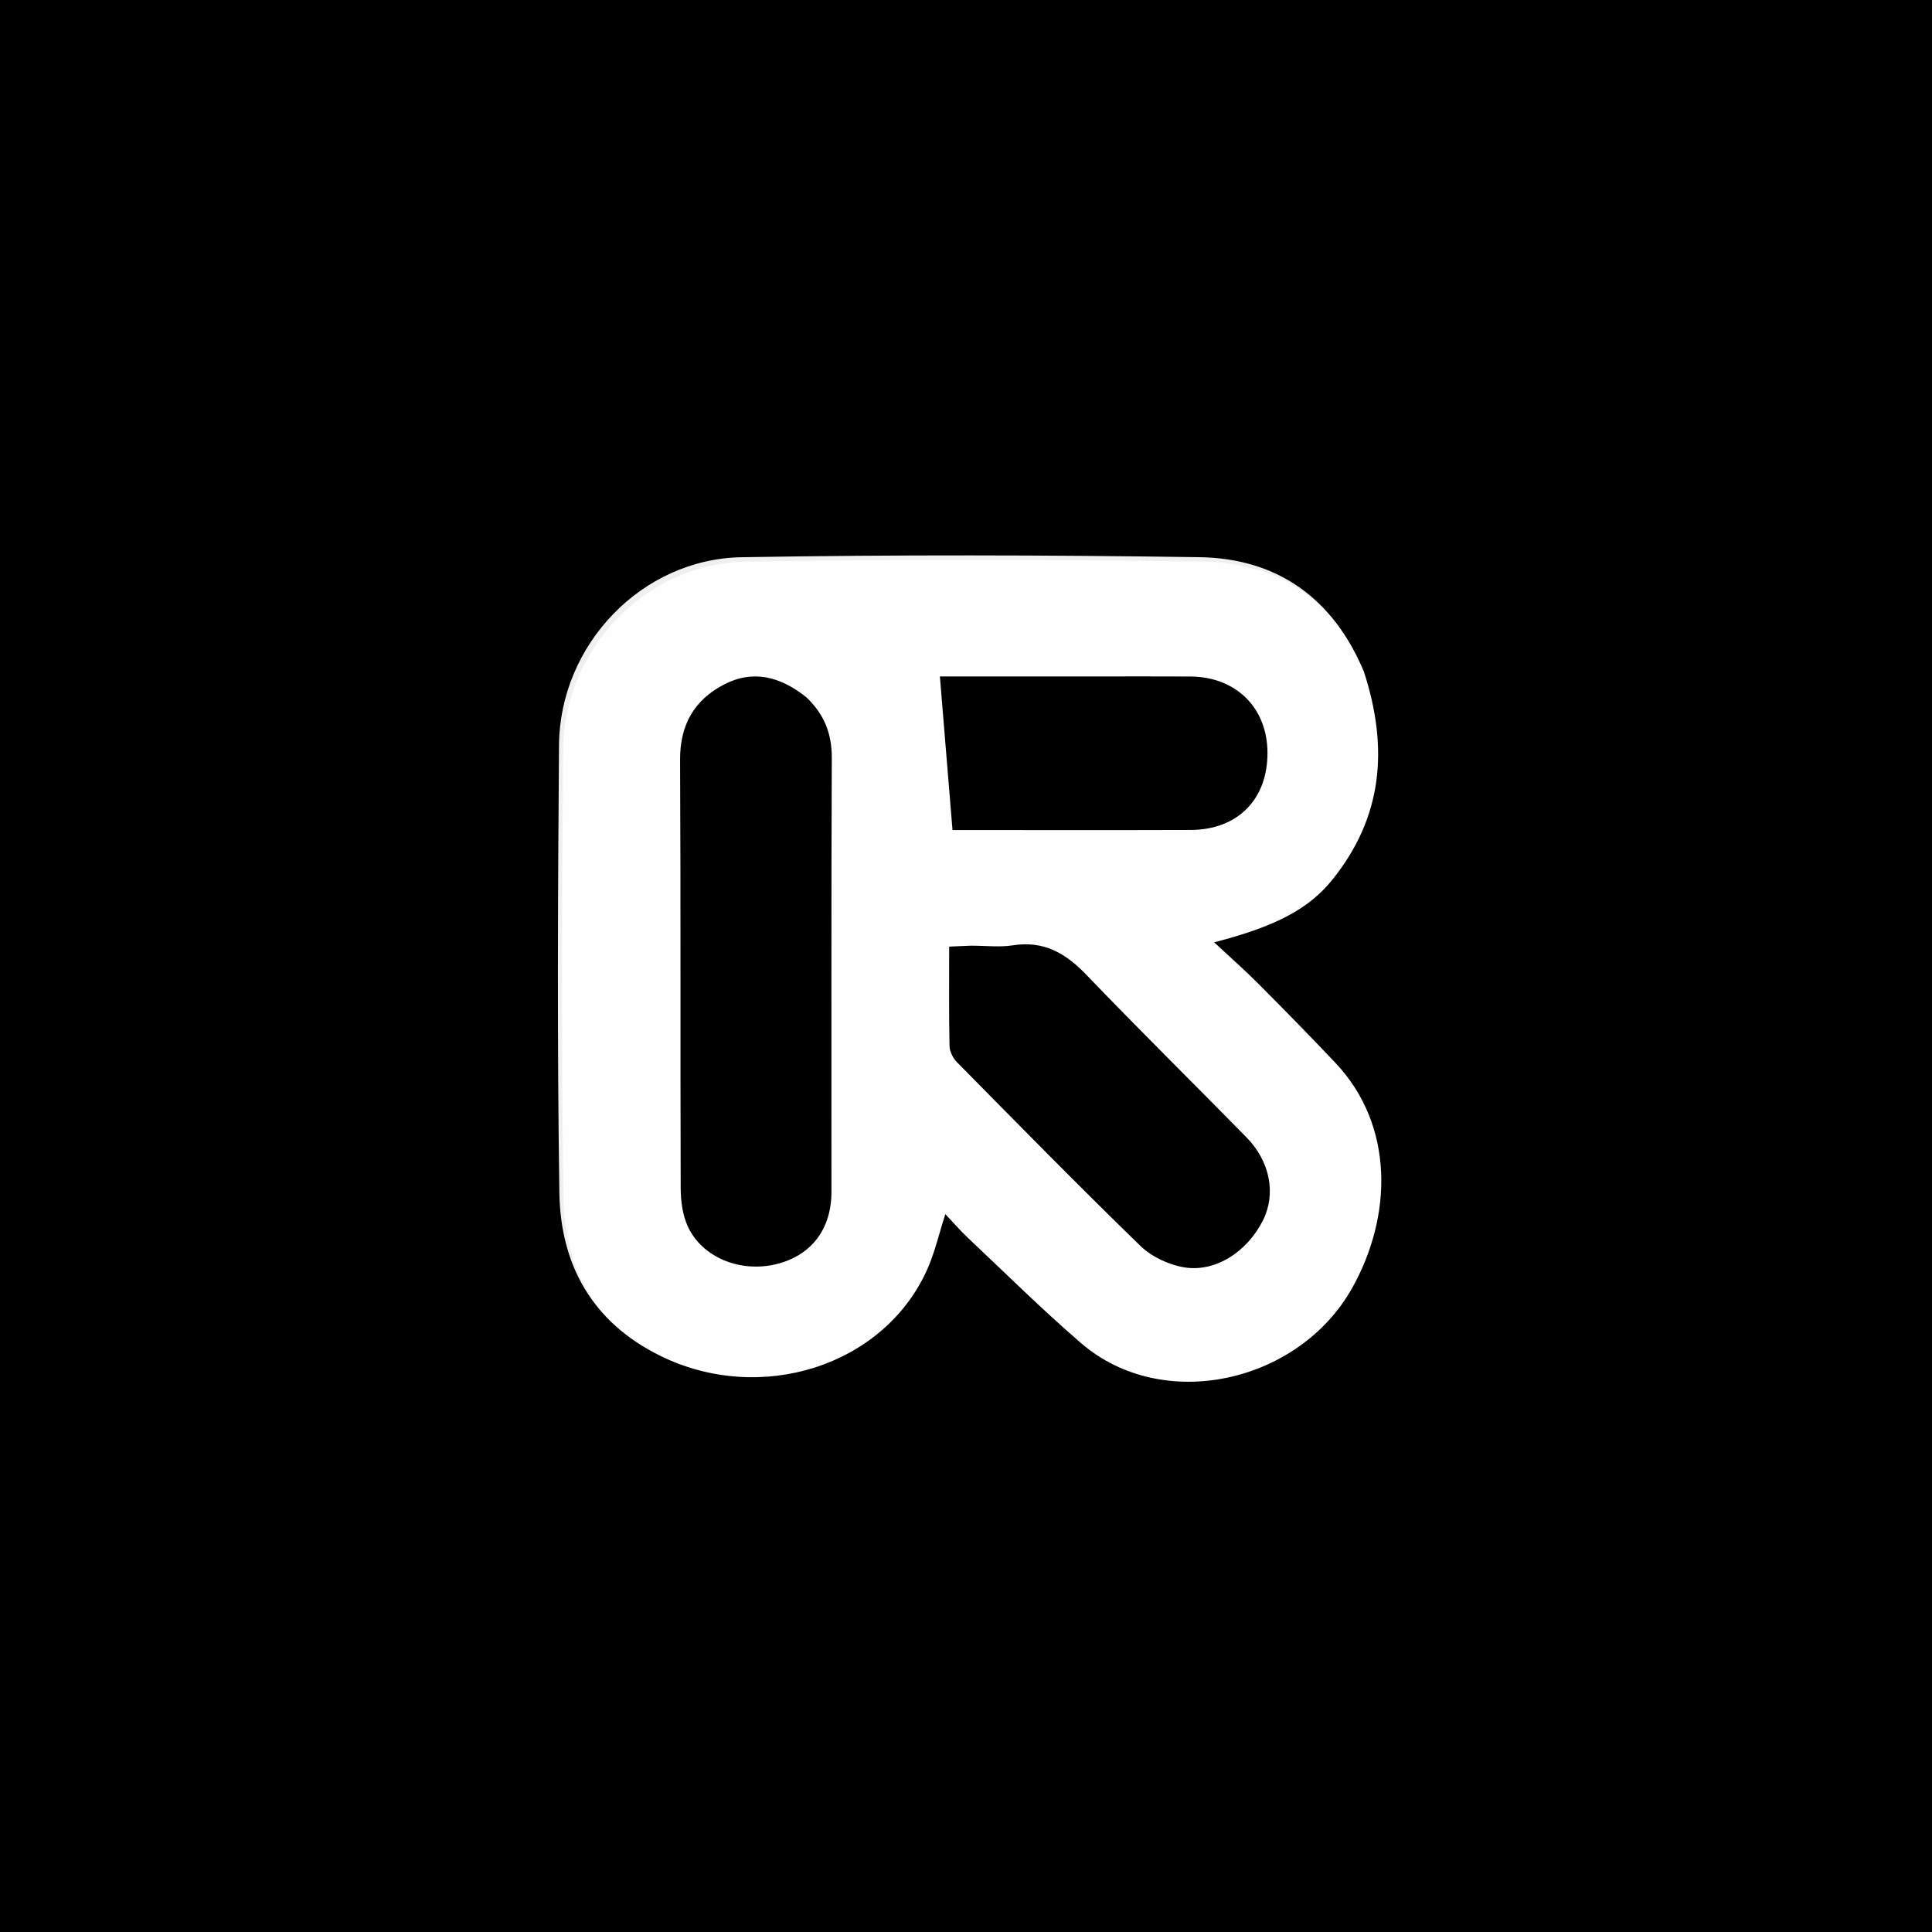
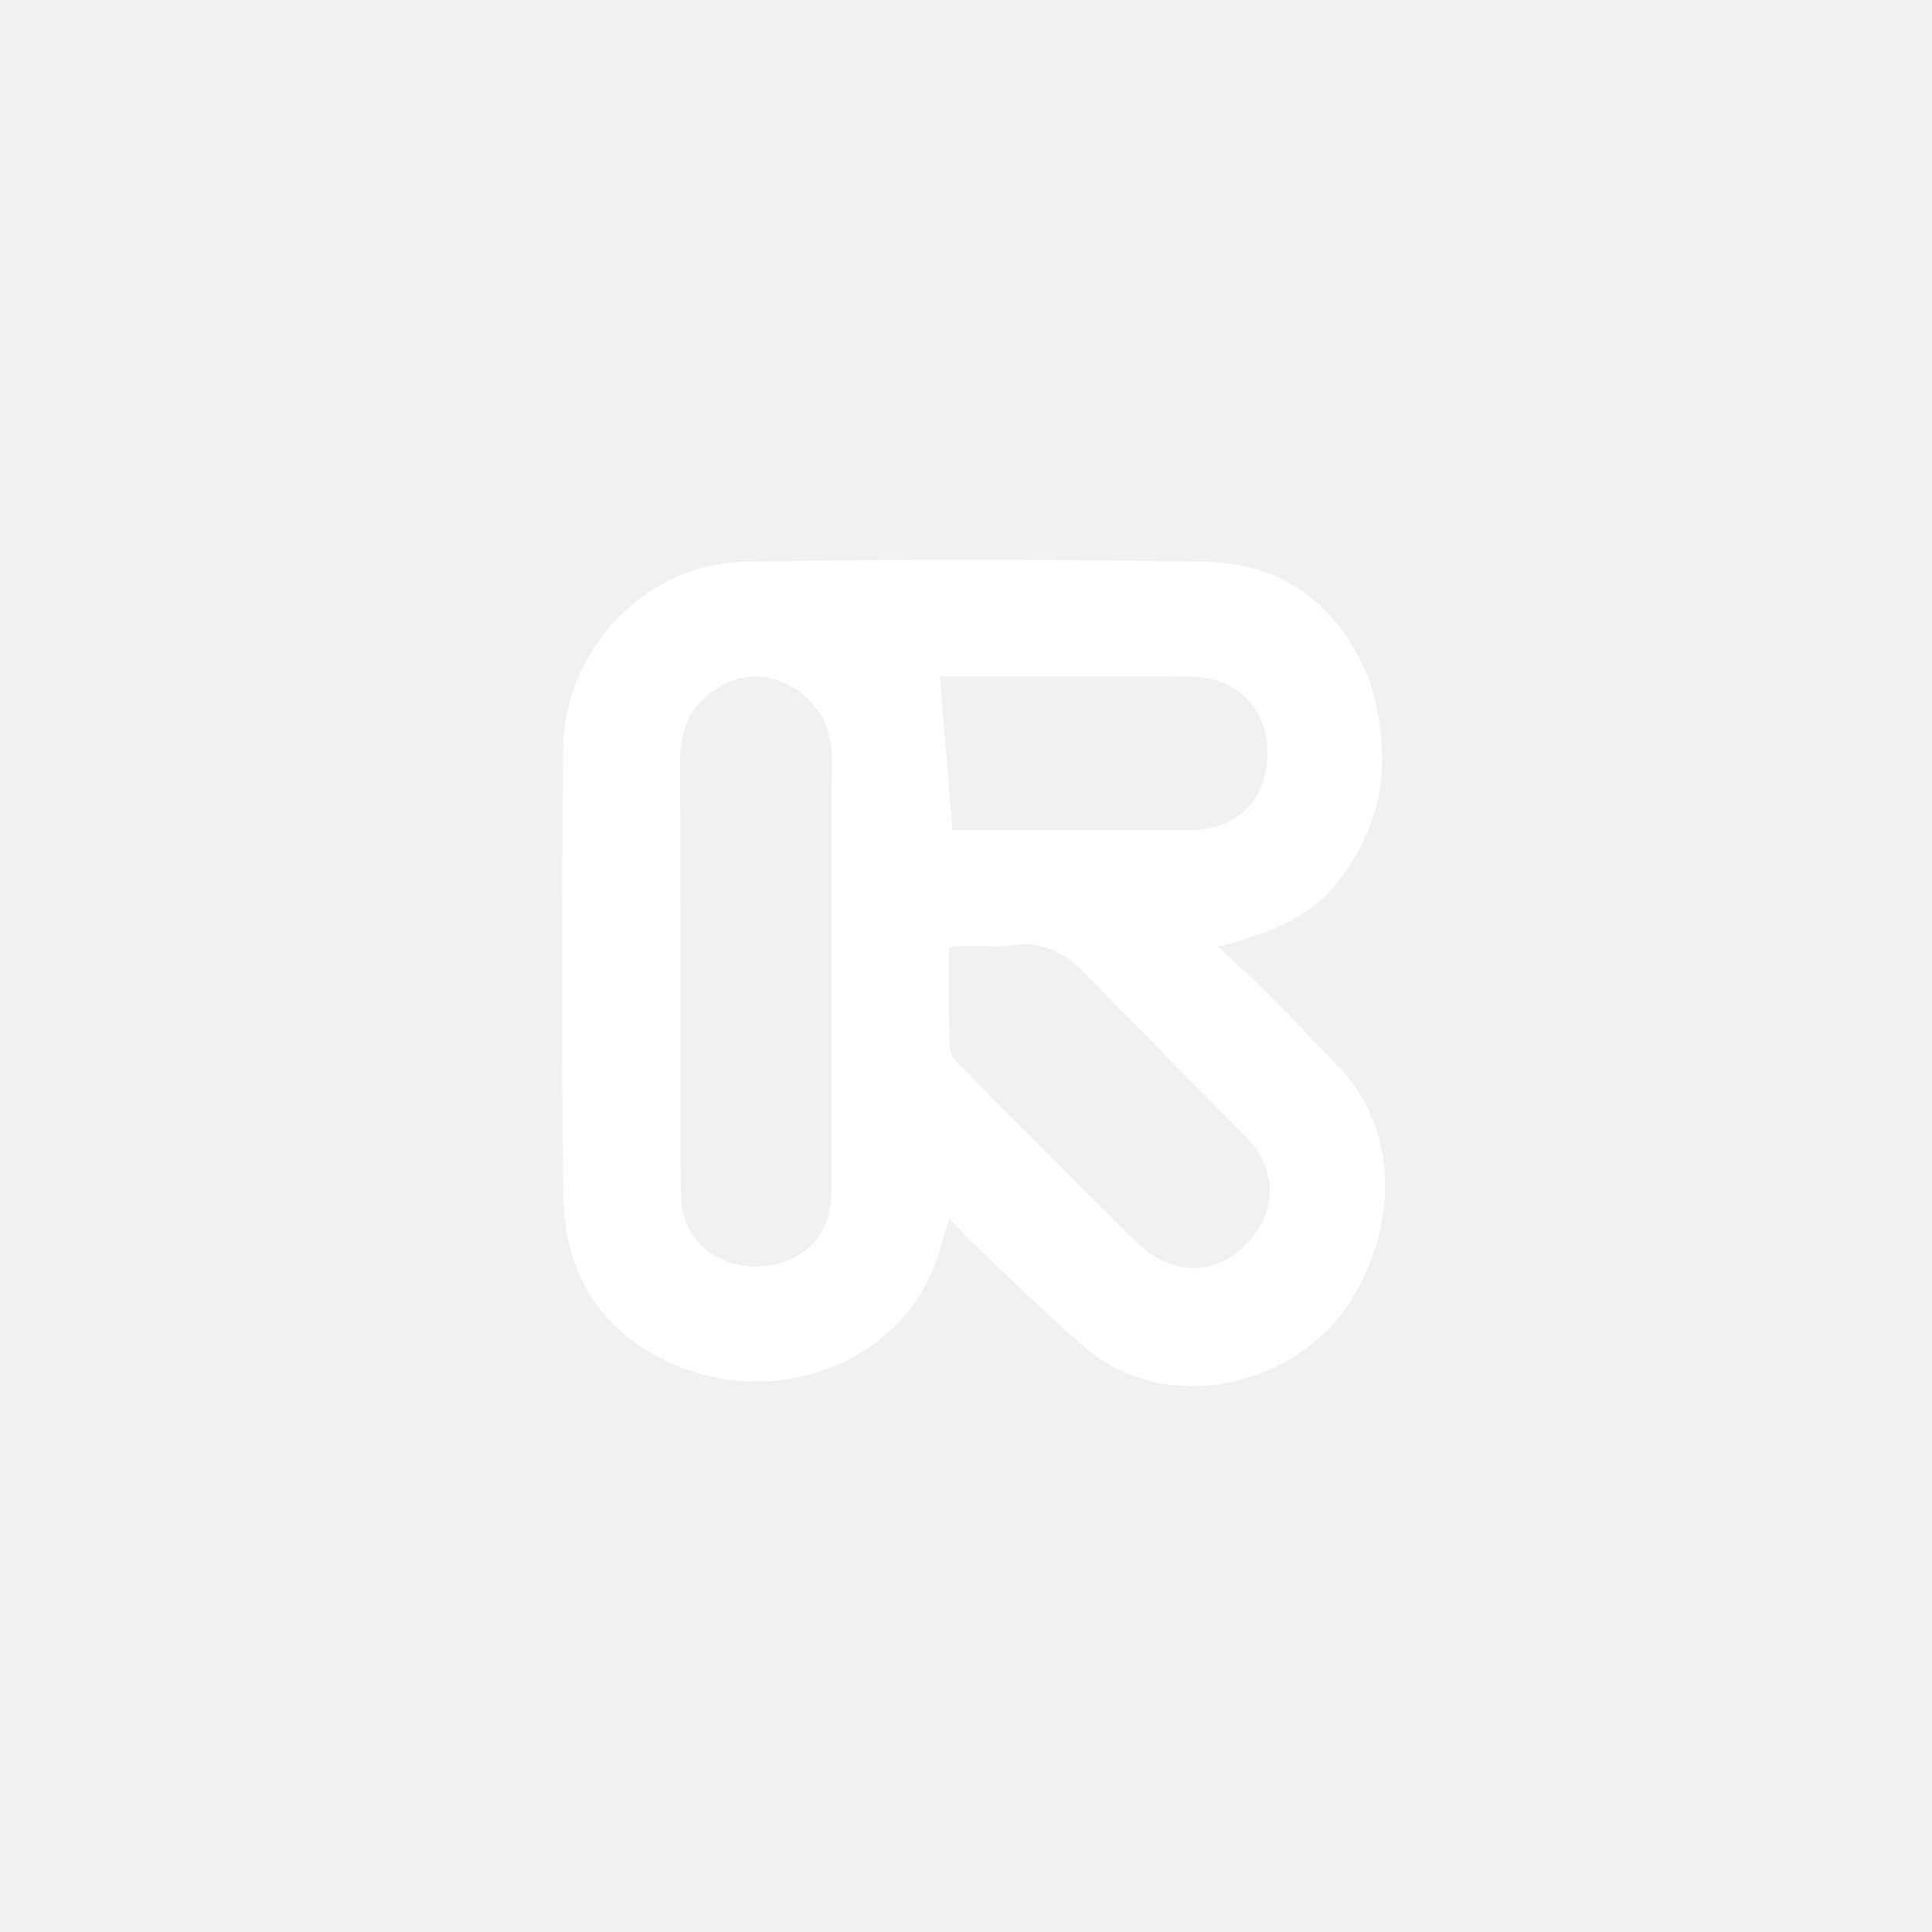
- <svg xmlns="http://www.w3.org/2000/svg" width="300" height="300" viewBox="0 0 300 300" fill="none">
-   <g clip-path="url(#clip0_1_2)">
-     <path d="M212.486 105.22C216.254 116.938 215.261 127.642 207.452 137.312C203.943 141.658 198.973 144.485 189.13 147.005C191.57 149.279 193.809 151.242 195.906 153.347C199.96 157.417 203.986 161.518 207.932 165.693C217.154 175.451 216.804 189.546 210.541 200.693C202.271 215.412 181.191 220.187 168.48 209.238C162.421 204.019 156.733 198.368 150.904 192.884C149.733 191.782 148.681 190.553 147.407 189.205C146.401 192.311 145.751 195.242 144.537 197.918C137.775 212.822 118.698 218.857 103.153 211.198C92.599 205.997 87.66 197.087 87.494 185.832C87.152 162.69 87.26 139.539 87.439 116.393C87.558 100.838 100.245 87.486 115.766 87.221C139.448 86.815 163.146 86.873 186.831 87.213C199.002 87.388 207.628 93.648 212.486 105.22ZM125.01 108.086C121.119 105.032 116.875 103.935 112.324 106.343C107.723 108.778 105.575 112.638 105.603 118.003C105.72 140.149 105.625 162.295 105.698 184.441C105.705 186.442 105.972 188.617 106.788 190.405C109.016 195.282 114.992 197.672 120.598 196.281C125.959 194.95 129.101 190.869 129.104 185.111C129.118 162.639 129.062 140.167 129.158 117.695C129.174 113.951 128.015 110.938 125.01 108.086ZM150.442 146.846C149.498 146.891 148.553 146.936 147.39 146.991C147.39 152.27 147.336 157.358 147.443 162.443C147.461 163.291 147.983 164.313 148.597 164.935C158.035 174.501 167.442 184.102 177.083 193.46C178.821 195.148 181.473 196.395 183.878 196.791C188.779 197.599 193.731 194.313 196.144 189.426C198.157 185.348 197.209 180.335 193.55 176.606C185.263 168.162 176.836 159.854 168.643 151.321C165.437 147.981 162.029 146.038 157.259 146.793C155.245 147.112 153.138 146.846 150.442 146.846ZM169.239 105.042C161.272 105.042 153.305 105.042 145.948 105.042C146.614 113.151 147.252 120.934 147.905 128.886C160.176 128.886 172.526 128.917 184.876 128.875C192.21 128.849 196.856 124.101 196.812 116.824C196.77 109.897 191.917 105.095 184.857 105.049C179.869 105.016 174.88 105.042 169.239 105.042Z" fill="#FEFEFE" />
-     <path d="M125.184 108.249C128.015 110.938 129.174 113.951 129.158 117.695C129.062 140.167 129.118 162.639 129.104 185.111C129.101 190.869 125.959 194.95 120.598 196.281C114.992 197.672 109.016 195.282 106.788 190.405C105.972 188.617 105.705 186.442 105.698 184.441C105.625 162.295 105.72 140.149 105.603 118.003C105.575 112.638 107.723 108.778 112.324 106.343C116.875 103.935 121.119 105.032 125.184 108.249Z" fill="black" />
-     <path d="M150.758 146.846C153.138 146.846 155.245 147.112 157.259 146.793C162.029 146.038 165.437 147.981 168.643 151.321C176.836 159.854 185.263 168.162 193.55 176.606C197.209 180.335 198.157 185.348 196.144 189.426C193.731 194.313 188.779 197.599 183.878 196.791C181.473 196.395 178.821 195.148 177.083 193.46C167.442 184.102 158.035 174.501 148.597 164.935C147.983 164.313 147.461 163.291 147.443 162.443C147.336 157.358 147.39 152.27 147.39 146.991C148.553 146.936 149.498 146.891 150.758 146.846Z" fill="black" />
-     <path d="M169.565 105.042C174.88 105.042 179.869 105.016 184.857 105.049C191.917 105.095 196.77 109.897 196.812 116.824C196.857 124.101 192.21 128.849 184.876 128.875C172.526 128.917 160.176 128.886 147.905 128.886C147.252 120.934 146.614 113.151 145.948 105.042C153.305 105.042 161.272 105.042 169.565 105.042Z" fill="black" />
-     <path d="M137.645 300C91.552 300 45.785 300 0 300C0 200.02 0 100.04 0 0C99.954 0 199.927 0 300 0C300 99.96 300 199.98 300 300C246.028 300 191.999 300 137.645 300ZM211.789 104.298C207.039 92.954 198.41 86.694 186.234 86.519C162.54 86.178 138.833 86.121 115.141 86.526C99.613 86.792 86.922 100.146 86.802 115.705C86.624 138.855 86.516 162.011 86.858 185.157C87.024 196.414 91.964 205.326 102.523 210.528C118.074 218.188 137.158 212.152 143.923 197.245C145.137 194.569 145.788 191.637 146.794 188.53C148.069 189.879 149.121 191.108 150.293 192.21C156.124 197.695 161.814 203.348 167.876 208.568C180.592 219.518 201.68 214.743 209.953 200.021C216.218 188.871 216.569 174.774 207.343 165.014C203.396 160.838 199.369 156.736 195.312 152.666C193.215 150.561 190.975 148.597 188.534 146.323C198.38 143.802 203.352 140.974 206.863 136.628C214.675 126.956 215.668 116.25 211.789 104.298Z" fill="black" />
-   </g>
-   <defs>
-     <clipPath id="clip0_1_2">
-       <rect width="300" height="300" fill="white" />
-     </clipPath>
-   </defs>
+ <svg xmlns="http://www.w3.org/2000/svg" viewBox="0 0 300 300" aria-hidden="true">
+   <path fill="#ffffff" d="M212.486 105.22c3.768 11.718 2.775 22.422-5.034 32.092-3.509 4.346-8.479 7.173-18.322 9.693 2.44 2.274 4.679 4.237 6.776 6.342 4.054 4.07 8.08 8.171 12.026 12.346 9.222 9.758 8.872 23.853 2.609 35-8.27 14.719-29.35 19.494-42.061 8.545-6.059-5.219-11.747-10.87-17.576-16.354-1.171-1.102-2.223-2.331-3.497-3.679-1.006 3.106-1.656 6.037-2.87 8.713-6.762 14.904-25.839 20.939-41.384 13.28-10.555-5.201-15.493-14.111-15.66-25.366-.342-23.142-.234-46.293-.055-69.439.12-15.555 12.806-28.907 28.327-29.173 23.682-.405 47.38-.348 71.065-.007 12.171.175 20.797 6.434 25.656 18.007zM125.01 108.086c-3.891-3.054-8.135-4.151-12.686-1.743-4.601 2.435-6.749 6.295-6.721 11.66.117 22.146.022 44.292.095 66.438.007 2.001.274 4.176 1.09 5.964 2.228 4.877 8.204 7.267 13.81 5.876 5.361-1.331 8.503-5.412 8.506-11.17.014-22.472-.042-44.944.054-67.416.016-3.744-1.143-6.757-4.148-9.609zM150.442 146.846c-.944.045-1.889.09-3.052.145 0 5.279-.054 10.367.053 15.452.018.848.54 1.87 1.154 2.492 9.438 9.566 18.845 19.167 28.486 28.525 1.738 1.688 4.39 2.935 6.795 3.331 4.901.808 9.853-2.478 12.266-7.365 2.013-4.078 1.065-9.091-2.594-12.82-8.287-8.444-16.714-16.752-24.907-25.285-3.206-3.34-6.614-5.283-11.384-4.528-2.014.319-4.121.053-6.817.053zM169.239 105.042c-7.967 0-15.934 0-23.291 0 .666 8.109 1.304 15.892 1.957 23.844 12.271 0 24.621.031 36.971-.011 7.334-.026 11.98-4.774 11.936-12.051-.042-6.927-4.895-11.729-11.955-11.775-4.988-.033-9.977-.007-15.618-.007z" />
</svg>
